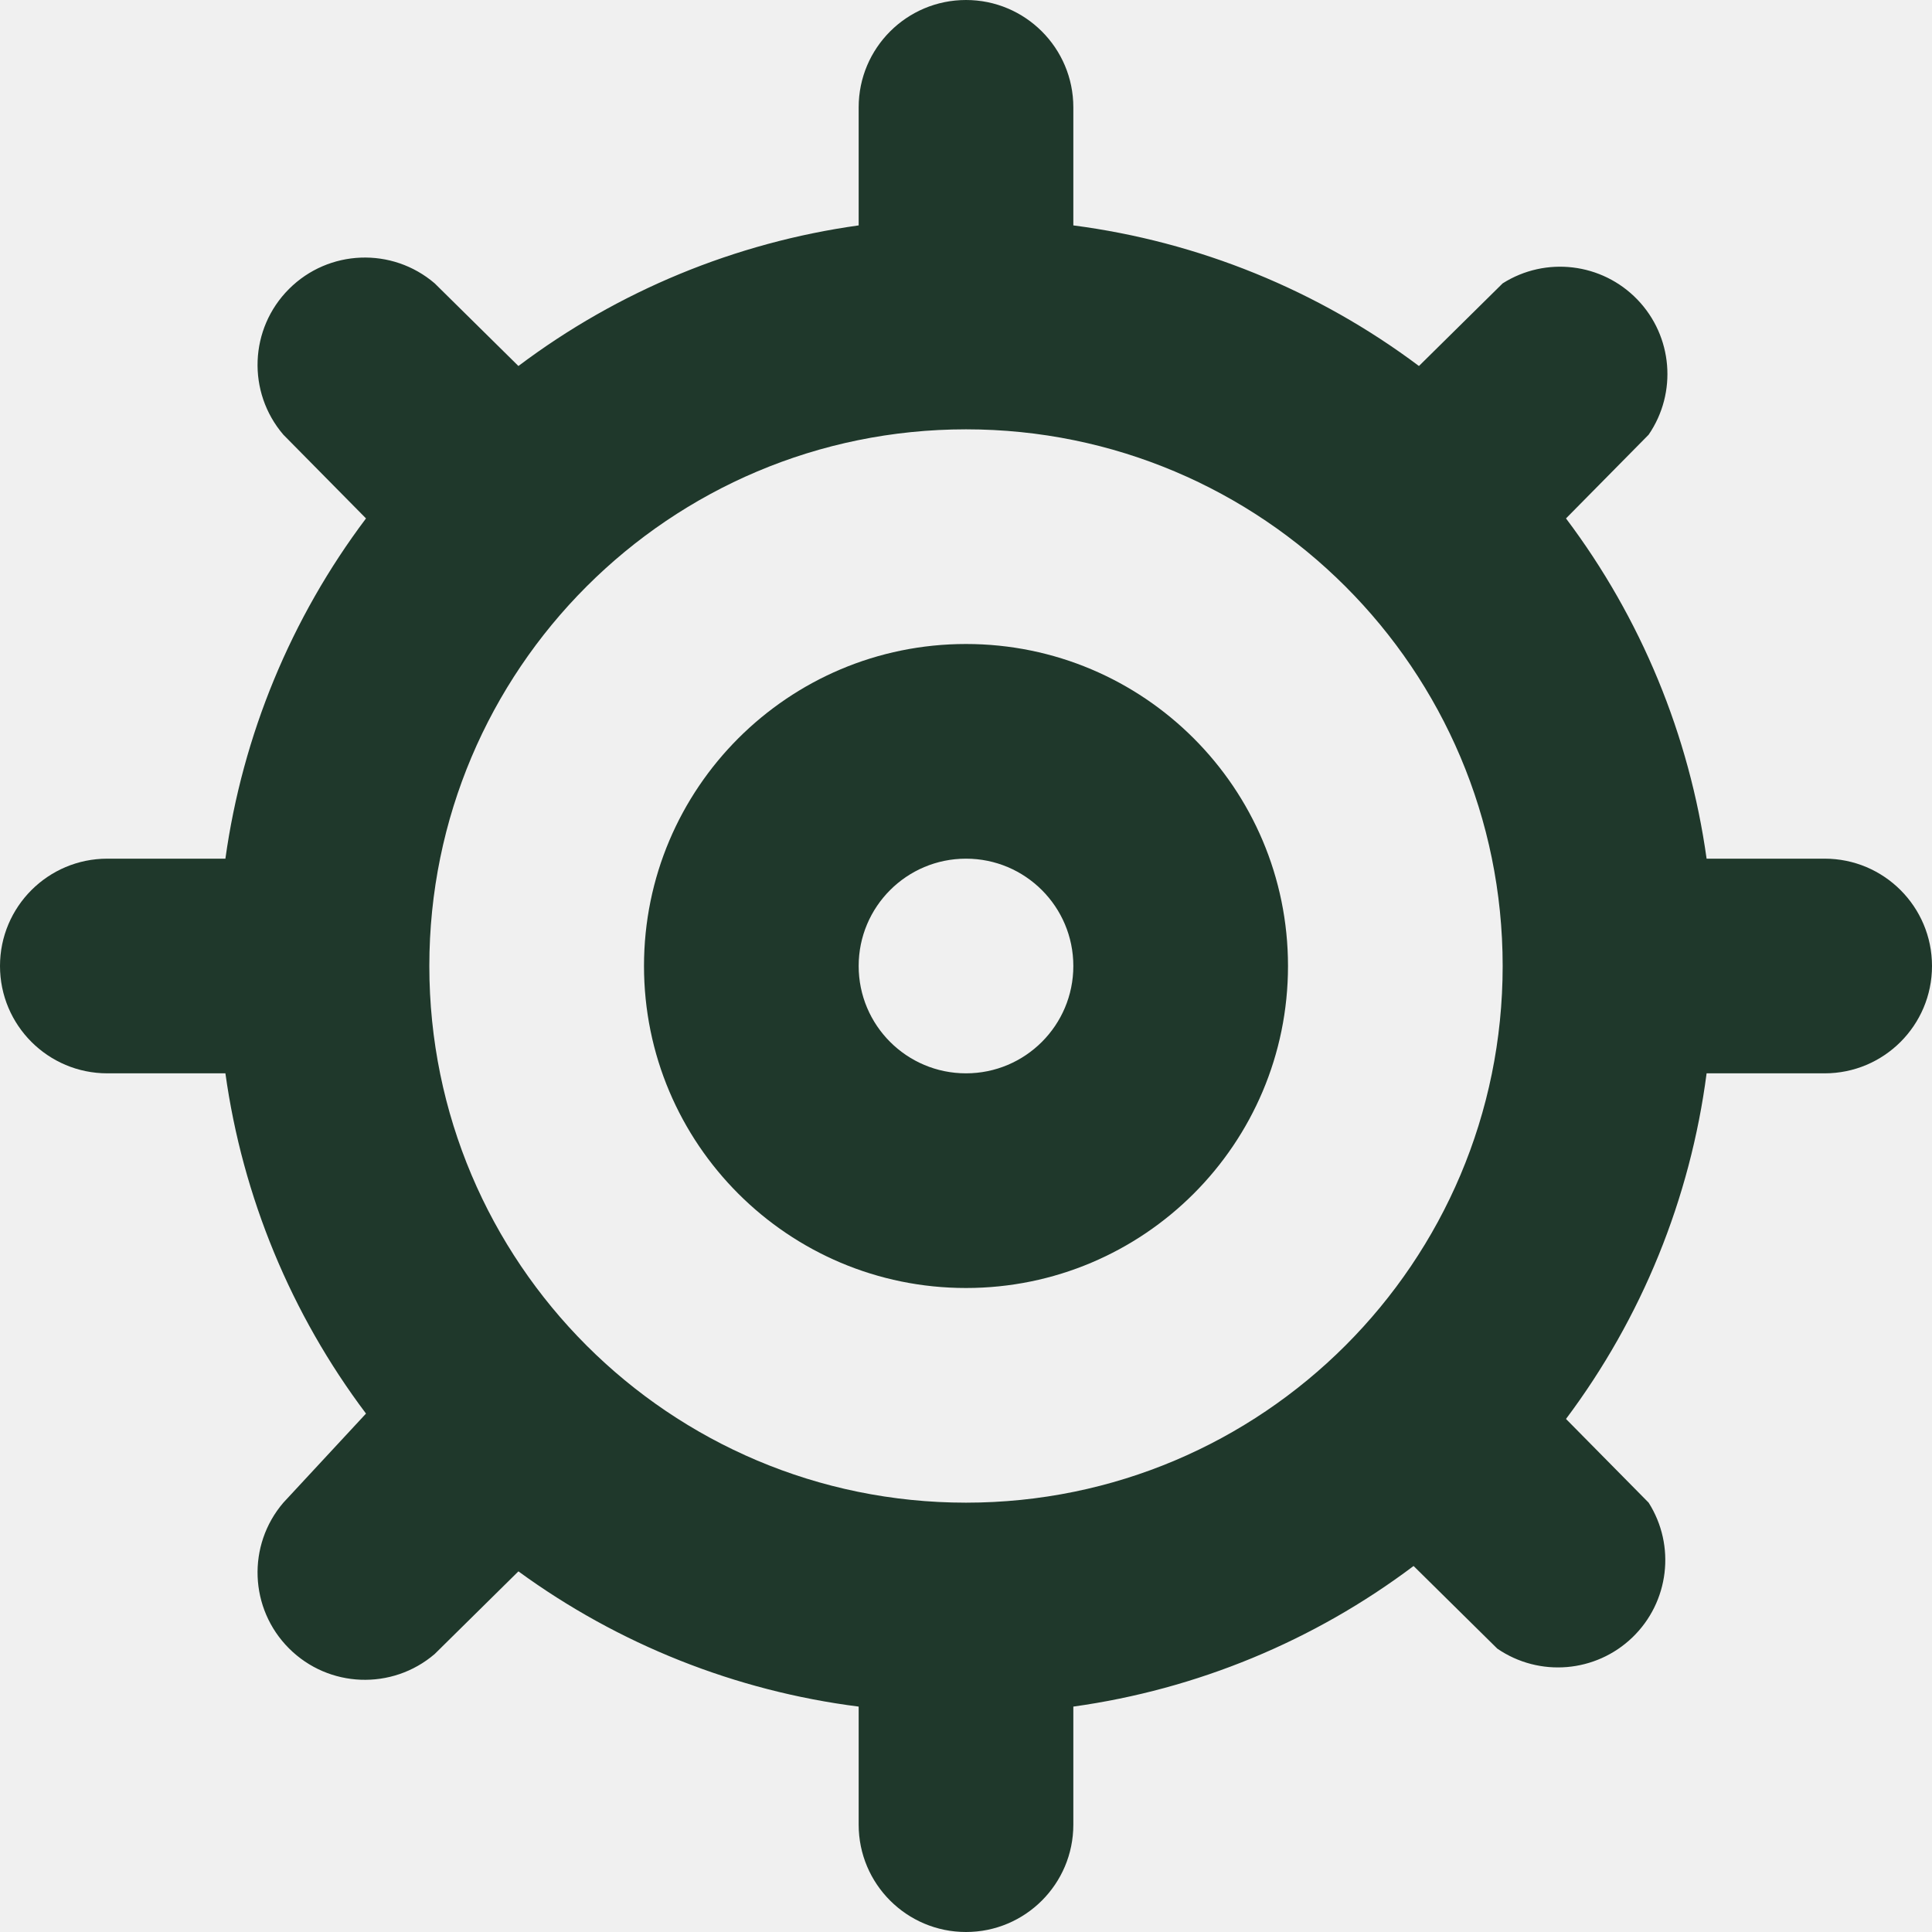
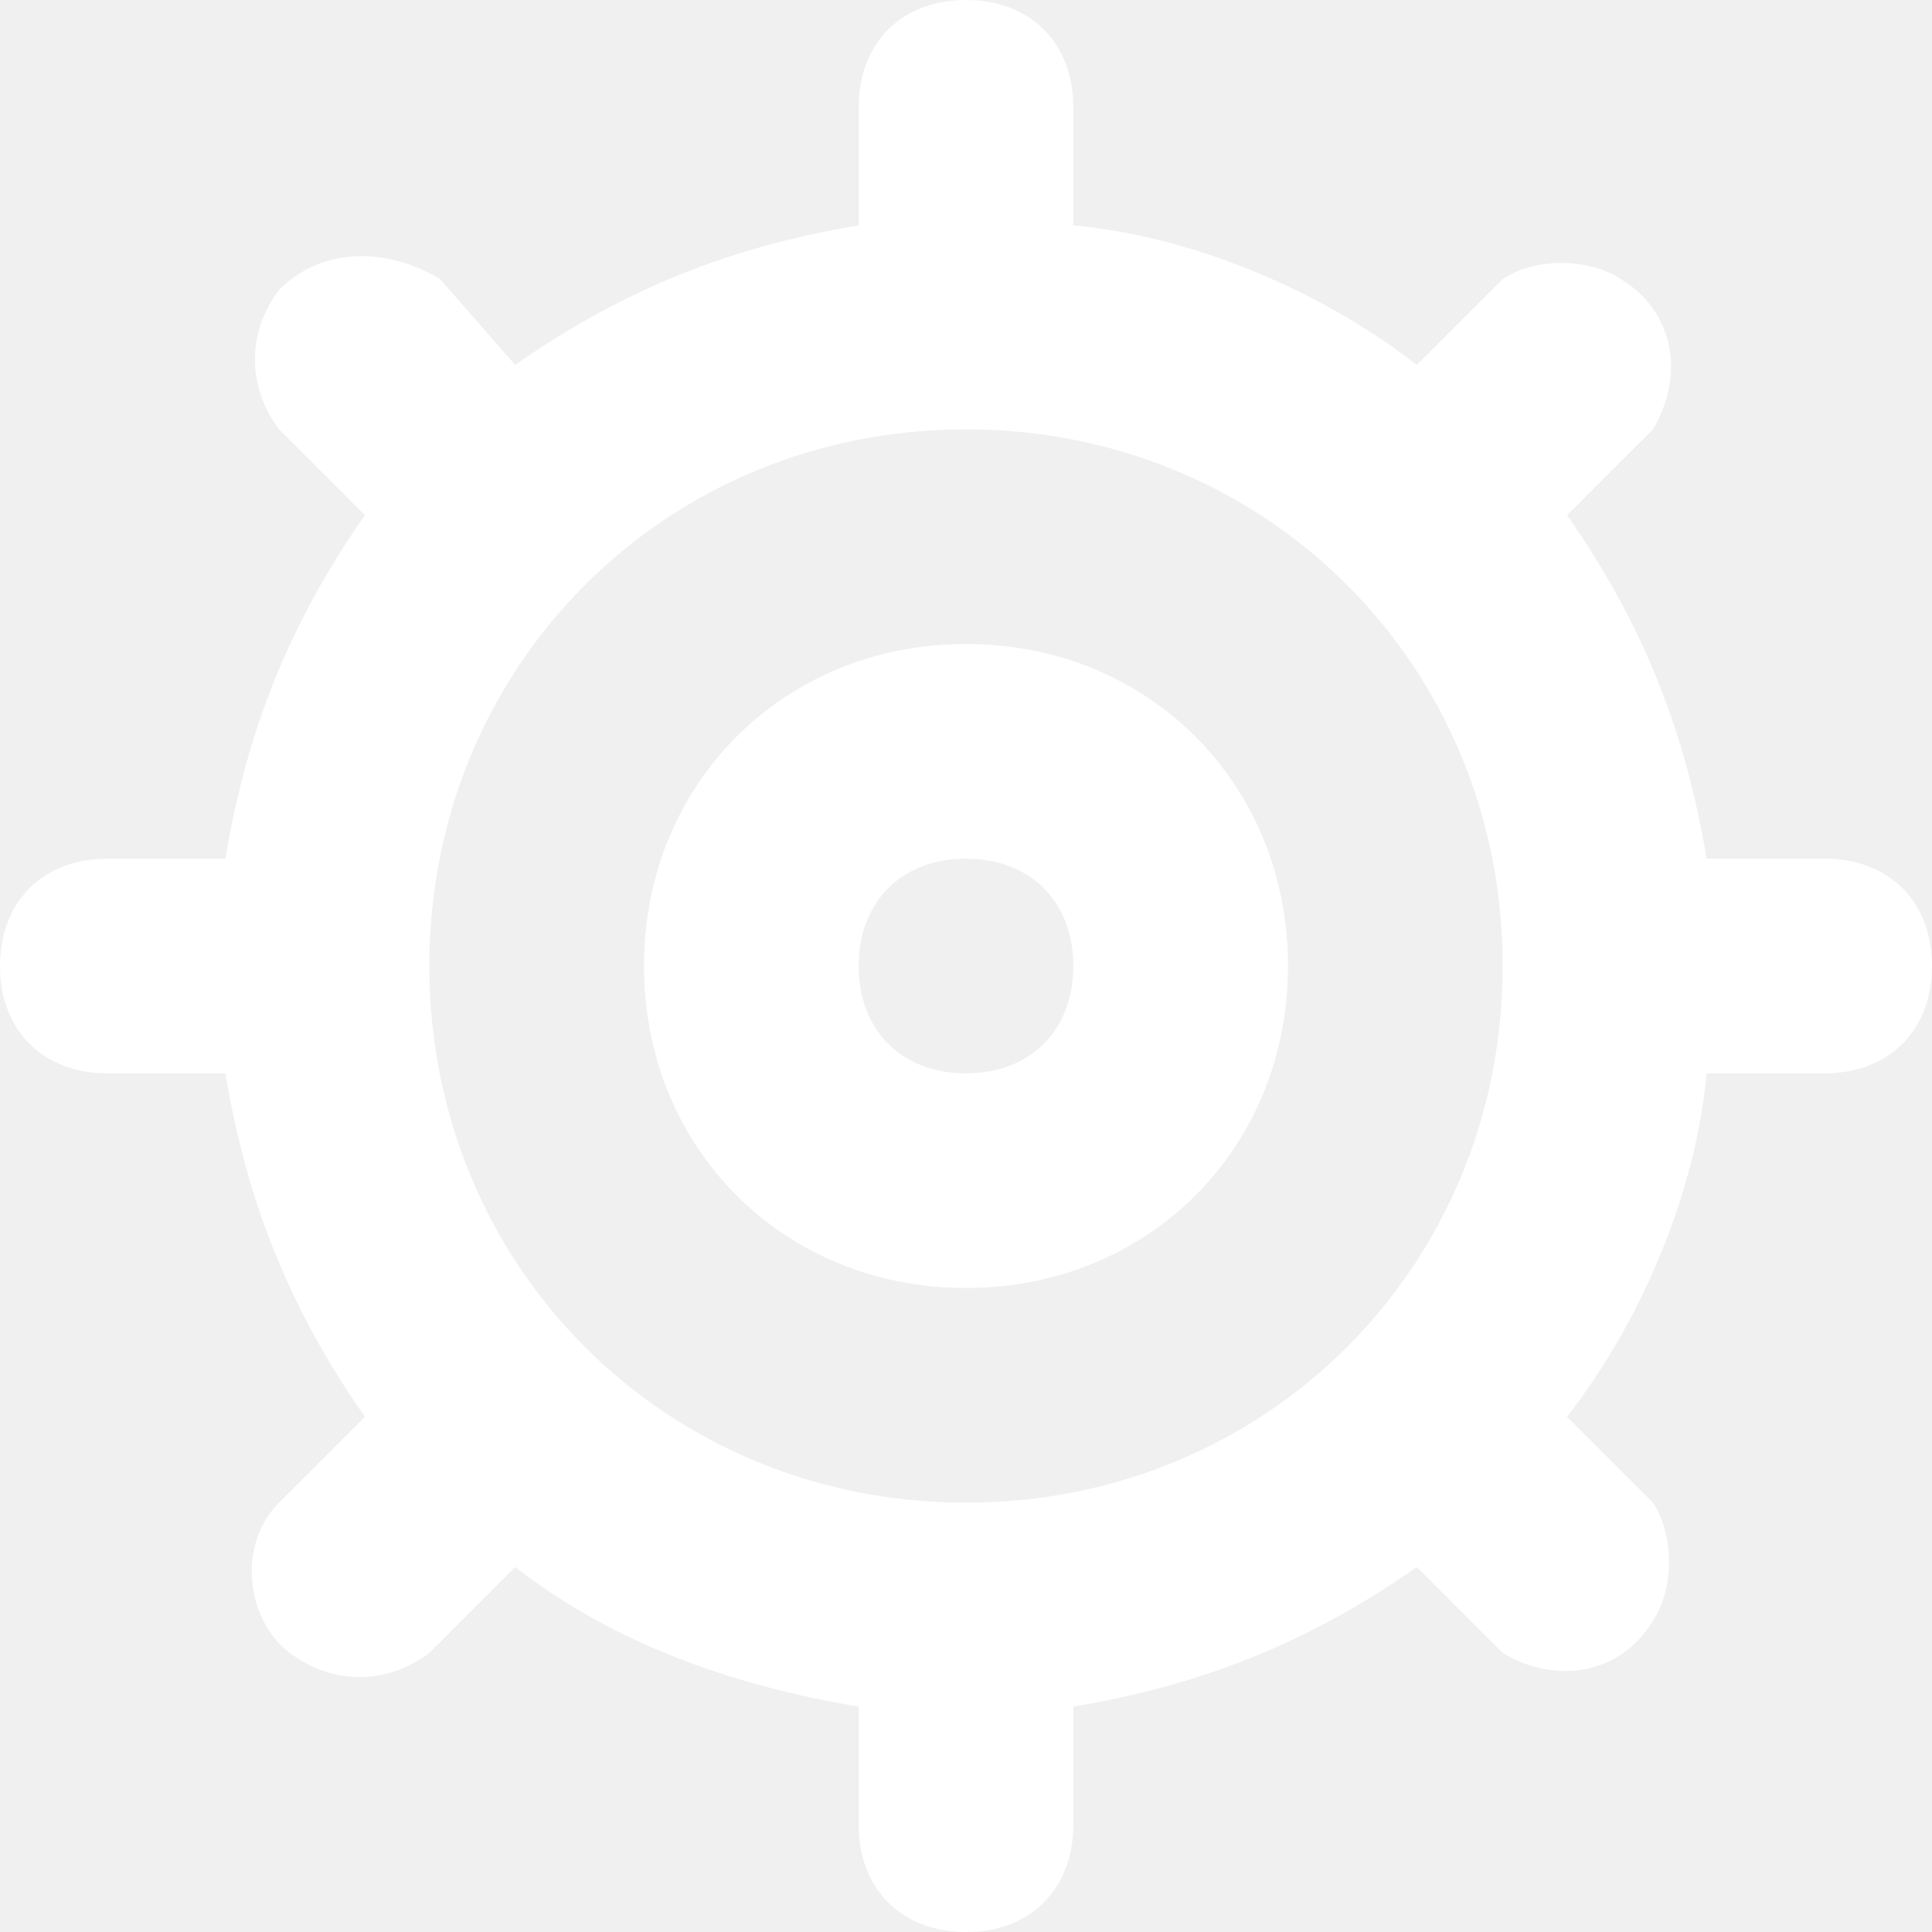
- <svg xmlns="http://www.w3.org/2000/svg" id="af83bf8d-2a78-4cbe-a2d8-18fadb1c3a6f" data-name="Ebene 1" viewBox="0 0 18 18">
-   <defs>
-     <style>.a9271d73-6af0-4562-b3cc-f4d696b3b5f0{fill:#1f382b;fill-rule:evenodd;}</style>
-   </defs>
-   <path class="a9271d73-6af0-4562-b3cc-f4d696b3b5f0" d="M17,8H15.9a6.84,6.84,0,0,0-1.31-3.17l.77-.78A1,1,0,0,0,14,2.64l-.78.77A6.84,6.84,0,0,0,10,2.1V1A1,1,0,0,0,8,1V2.1A6.84,6.84,0,0,0,4.83,3.41l-.78-.77A1,1,0,0,0,2.64,4.05l.77.78A6.84,6.84,0,0,0,2.1,8H1a1,1,0,0,0,0,2H2.1a6.84,6.84,0,0,0,1.31,3.17L2.64,14a1,1,0,0,0,1.41,1.41l.78-.77A6.84,6.84,0,0,0,8,15.9V17a1,1,0,0,0,2,0V15.9a6.84,6.84,0,0,0,3.17-1.31l.78.77A1,1,0,0,0,15.36,14l-.77-.78A6.84,6.84,0,0,0,15.9,10H17a1,1,0,0,0,0-2ZM9,14a5,5,0,1,1,5-5A5,5,0,0,1,9,14Z" />
-   <path class="a9271d73-6af0-4562-b3cc-f4d696b3b5f0" d="M9,6a3,3,0,1,0,3,3A3,3,0,0,0,9,6Zm0,4a1,1,0,1,1,1-1A1,1,0,0,1,9,10Z" />
+ <svg xmlns="http://www.w3.org/2000/svg" version="1.1" id="af83bf8d-2a78-4cbe-a2d8-18fadb1c3a6f" x="0px" y="0px" viewBox="0 0 18 18" style="enable-background:new 0 0 18 18;" xml:space="preserve">
+   <style type="text/css">
+ 	.st0{fill-rule:evenodd;clip-rule:evenodd;fill:#FFFFFF;}
+ </style>
+   <path class="st0" d="M17,8h-1.1c-0.2-1.2-0.6-2.2-1.3-3.2l0.8-0.8c0.3-0.5,0.2-1.1-0.3-1.4c-0.3-0.2-0.8-0.2-1.1,0l-0.8,0.8  c-0.9-0.7-2.1-1.2-3.2-1.3V1c0-0.6-0.4-1-1-1S8,0.4,8,1v1.1C6.8,2.3,5.8,2.7,4.8,3.4L4.1,2.6C3.6,2.3,3,2.3,2.6,2.7  c-0.3,0.4-0.3,0.9,0,1.3l0.8,0.8C2.7,5.8,2.3,6.8,2.1,8H1C0.4,8,0,8.4,0,9s0.4,1,1,1h1.1c0.2,1.2,0.6,2.2,1.3,3.2L2.6,14  c-0.4,0.4-0.3,1.1,0.1,1.4c0.4,0.3,0.9,0.3,1.3,0l0.8-0.8c0.9,0.7,2,1.1,3.2,1.3V17c0,0.6,0.4,1,1,1s1-0.4,1-1v-1.1  c1.2-0.2,2.2-0.6,3.2-1.3l0.8,0.8c0.5,0.3,1.1,0.2,1.4-0.3c0.2-0.3,0.2-0.8,0-1.1l-0.8-0.8c0.7-0.9,1.2-2.1,1.3-3.2H17  c0.6,0,1-0.4,1-1S17.6,8,17,8z M9,14c-2.8,0-5-2.2-5-5s2.2-5,5-5s5,2.2,5,5S11.8,14,9,14z" />
+   <path class="st0" d="M9,6C7.3,6,6,7.3,6,9s1.3,3,3,3s3-1.3,3-3S10.7,6,9,6z M9,10c-0.6,0-1-0.4-1-1s0.4-1,1-1s1,0.4,1,1S9.6,10,9,10  z" />
</svg>
